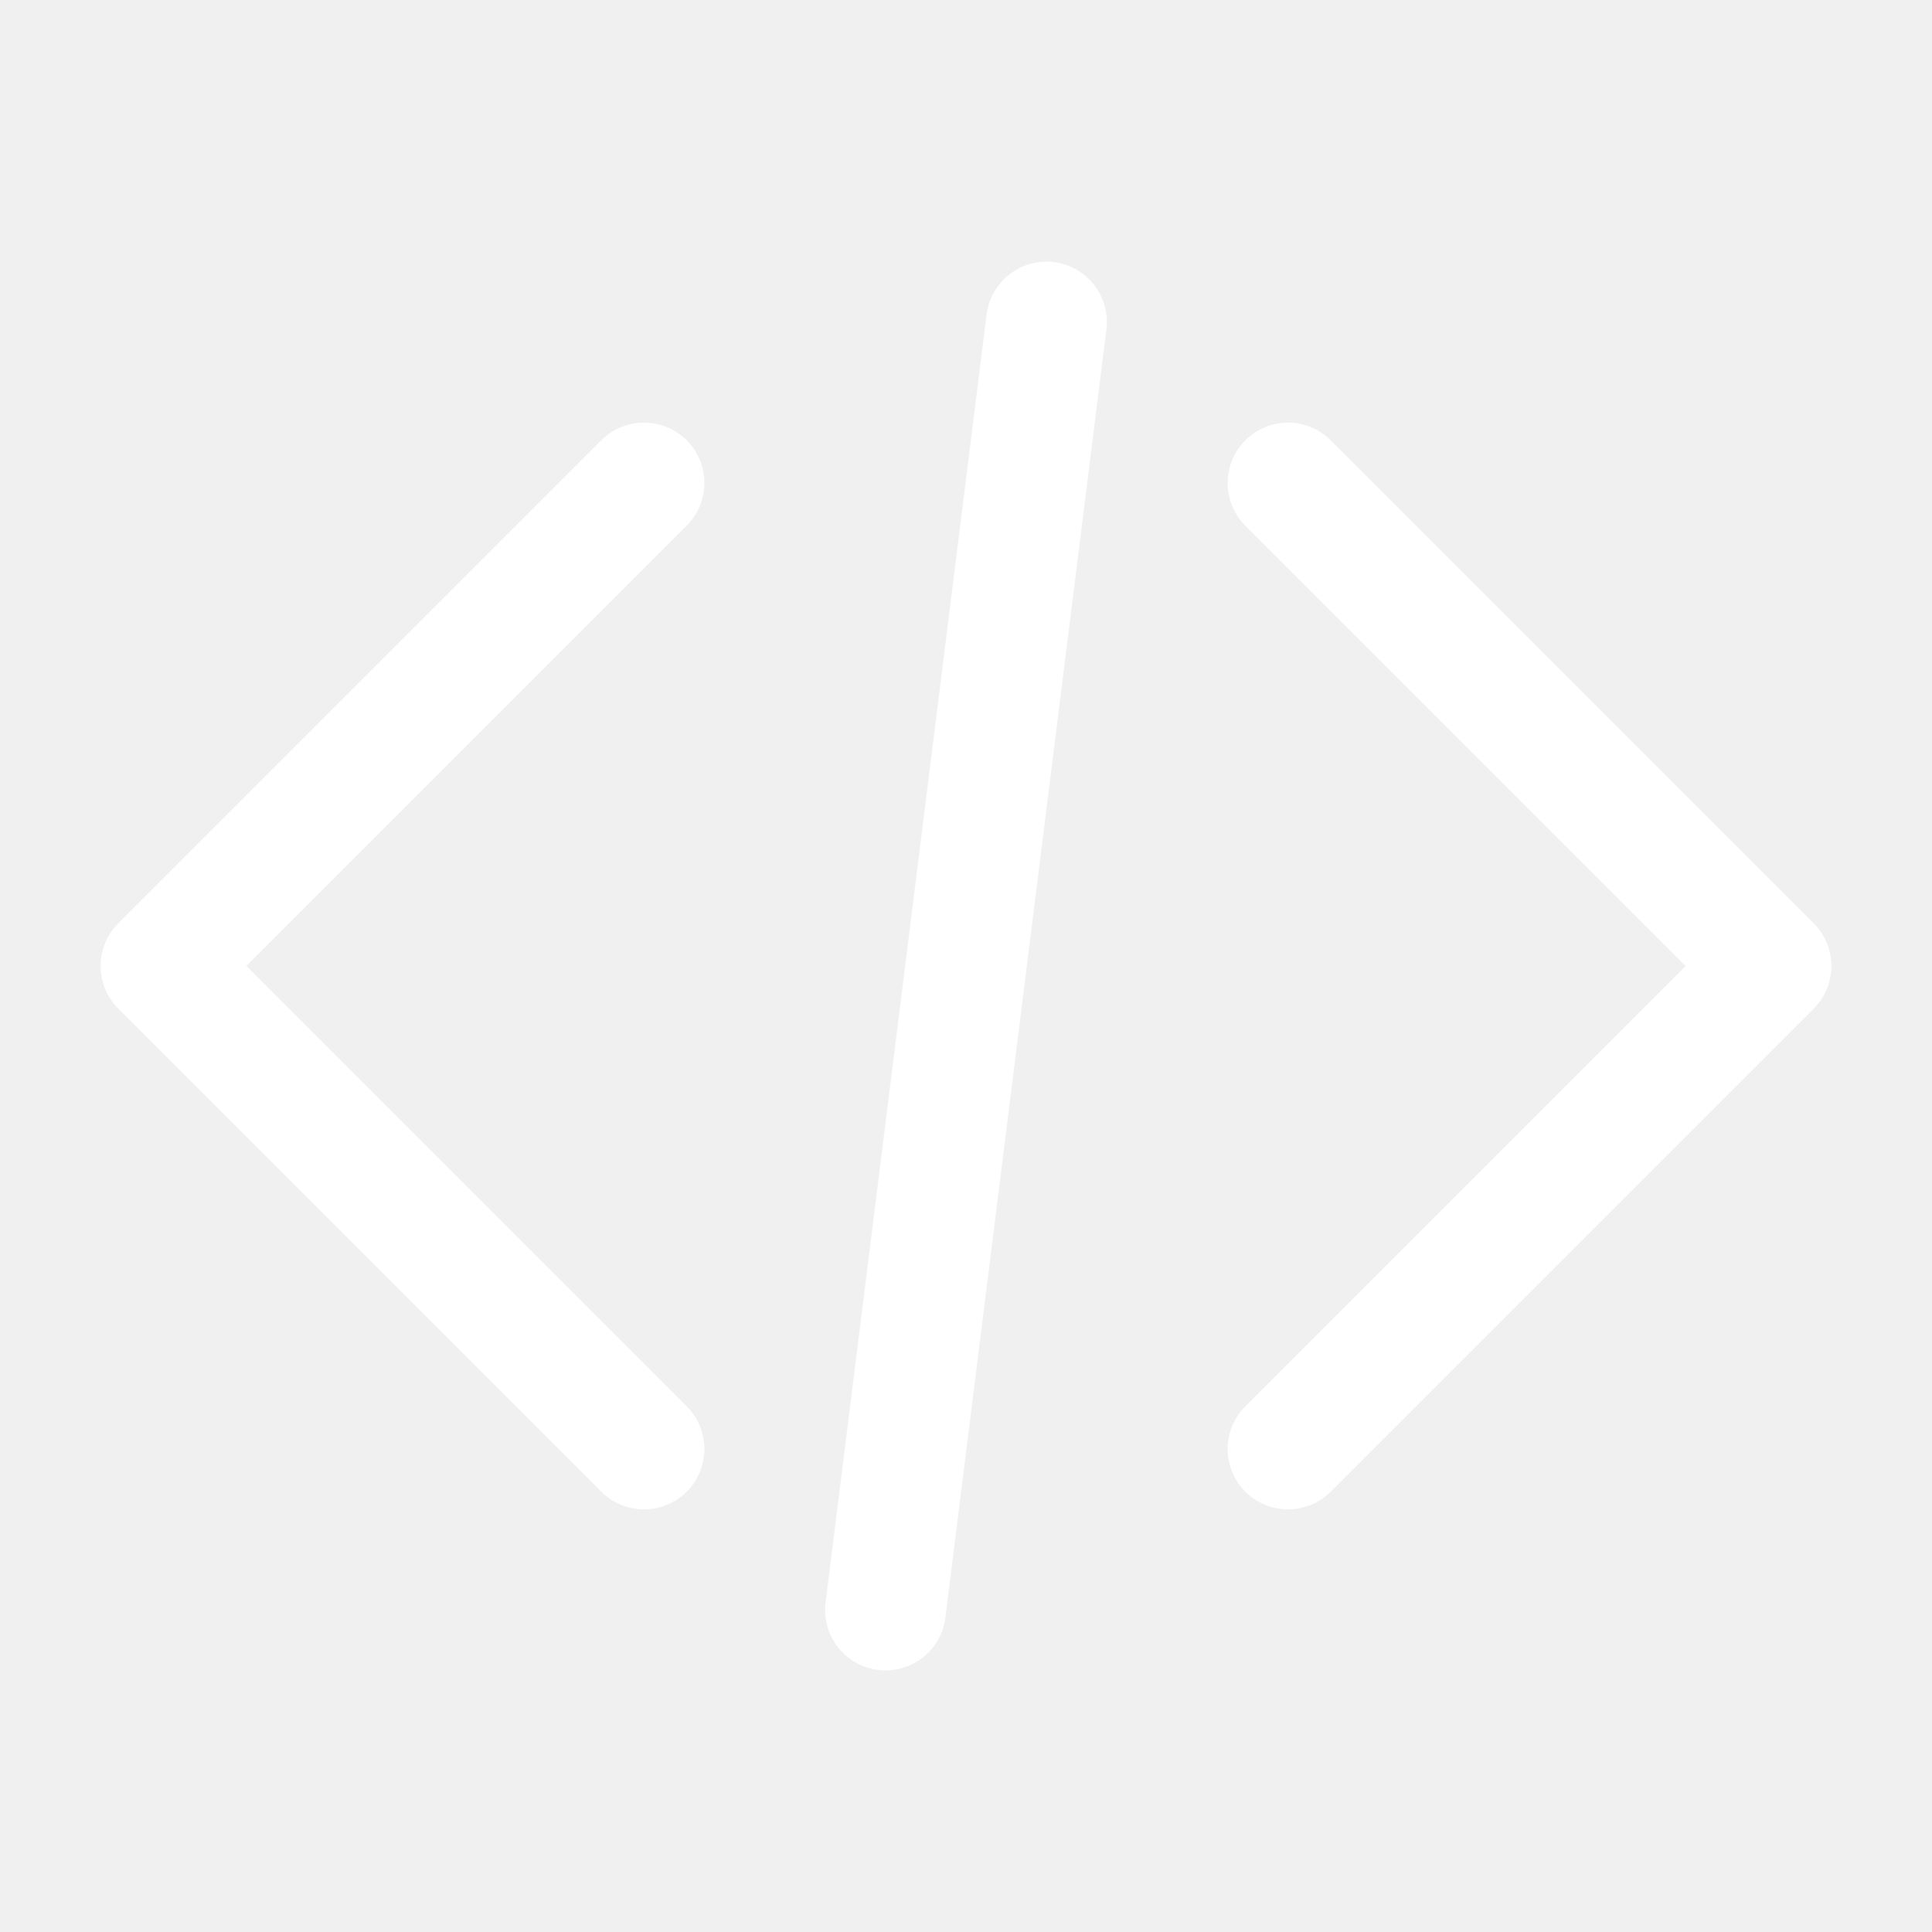
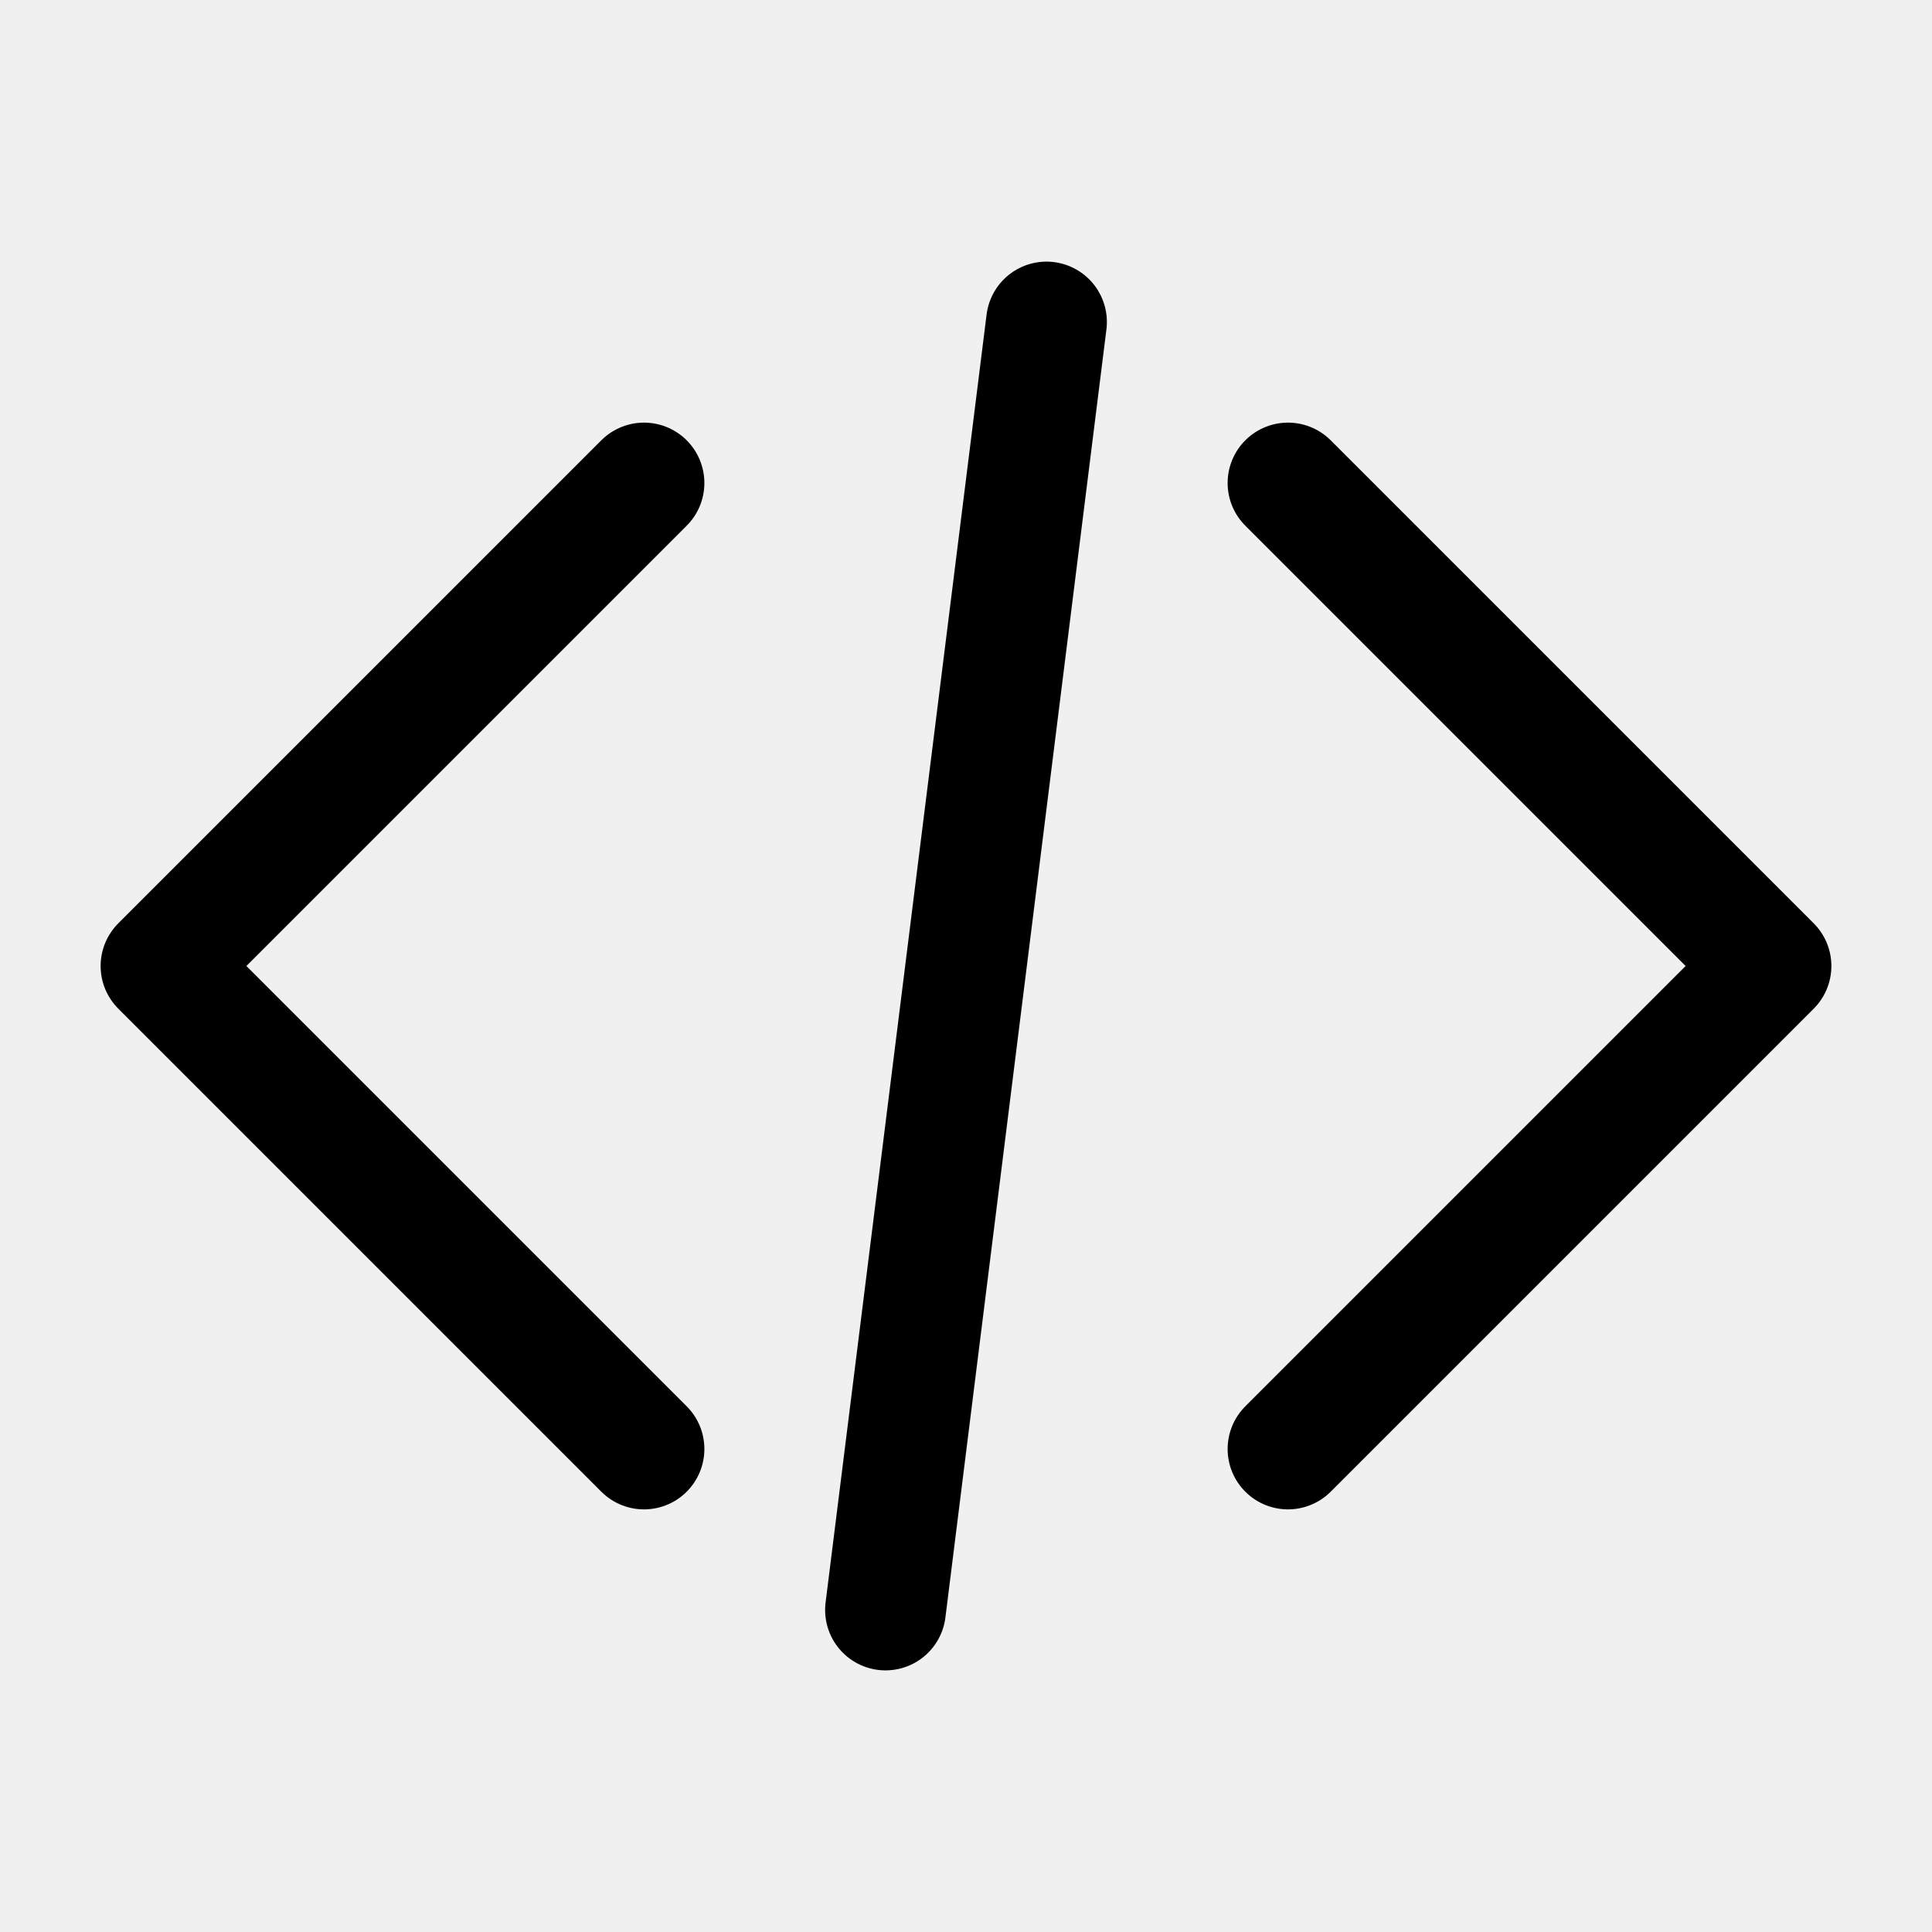
- <svg xmlns="http://www.w3.org/2000/svg" viewBox="0 0 24 24" fill="none" stroke="white" stroke-width="1.5" stroke-linecap="round" stroke-linejoin="round">
+ <svg xmlns="http://www.w3.org/2000/svg" viewBox="0 0 24 24" fill="none" stroke="currentColor" stroke-width="1.5" stroke-linecap="round" stroke-linejoin="round">
  <path d="m8 6-6 6 6 6m8-12 6 6-6 6m-3-14-2 16" />
</svg>
